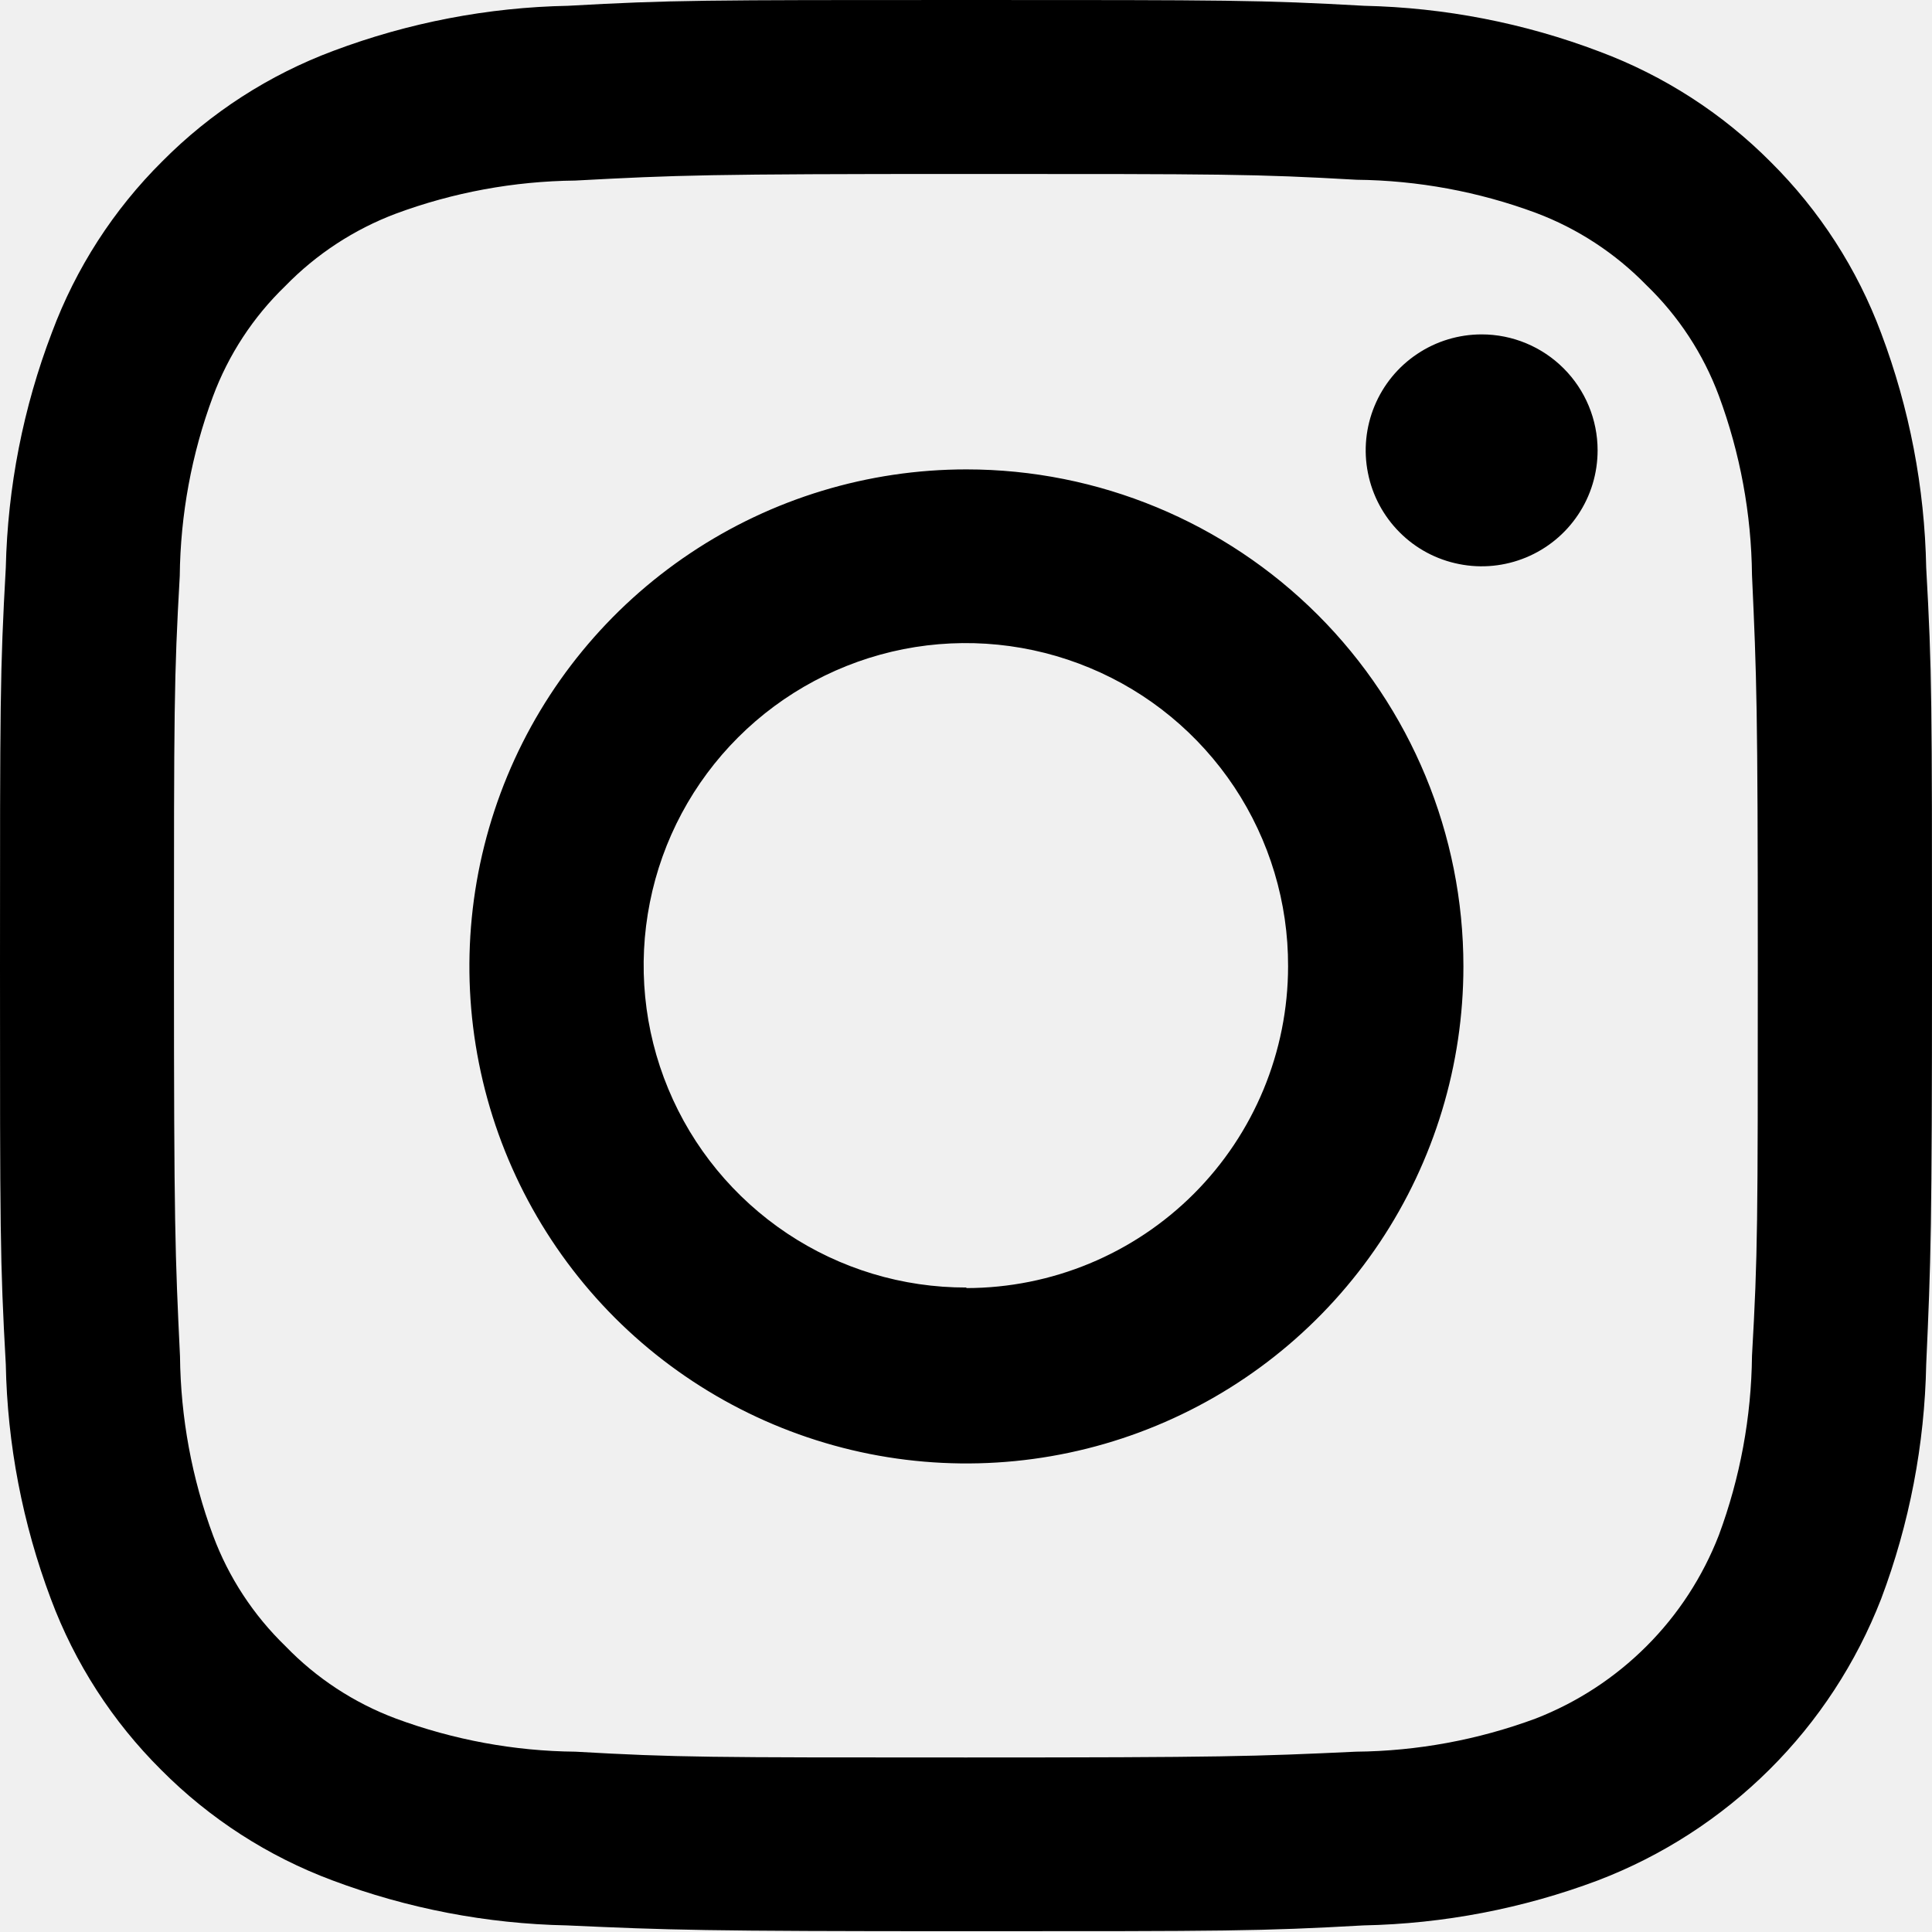
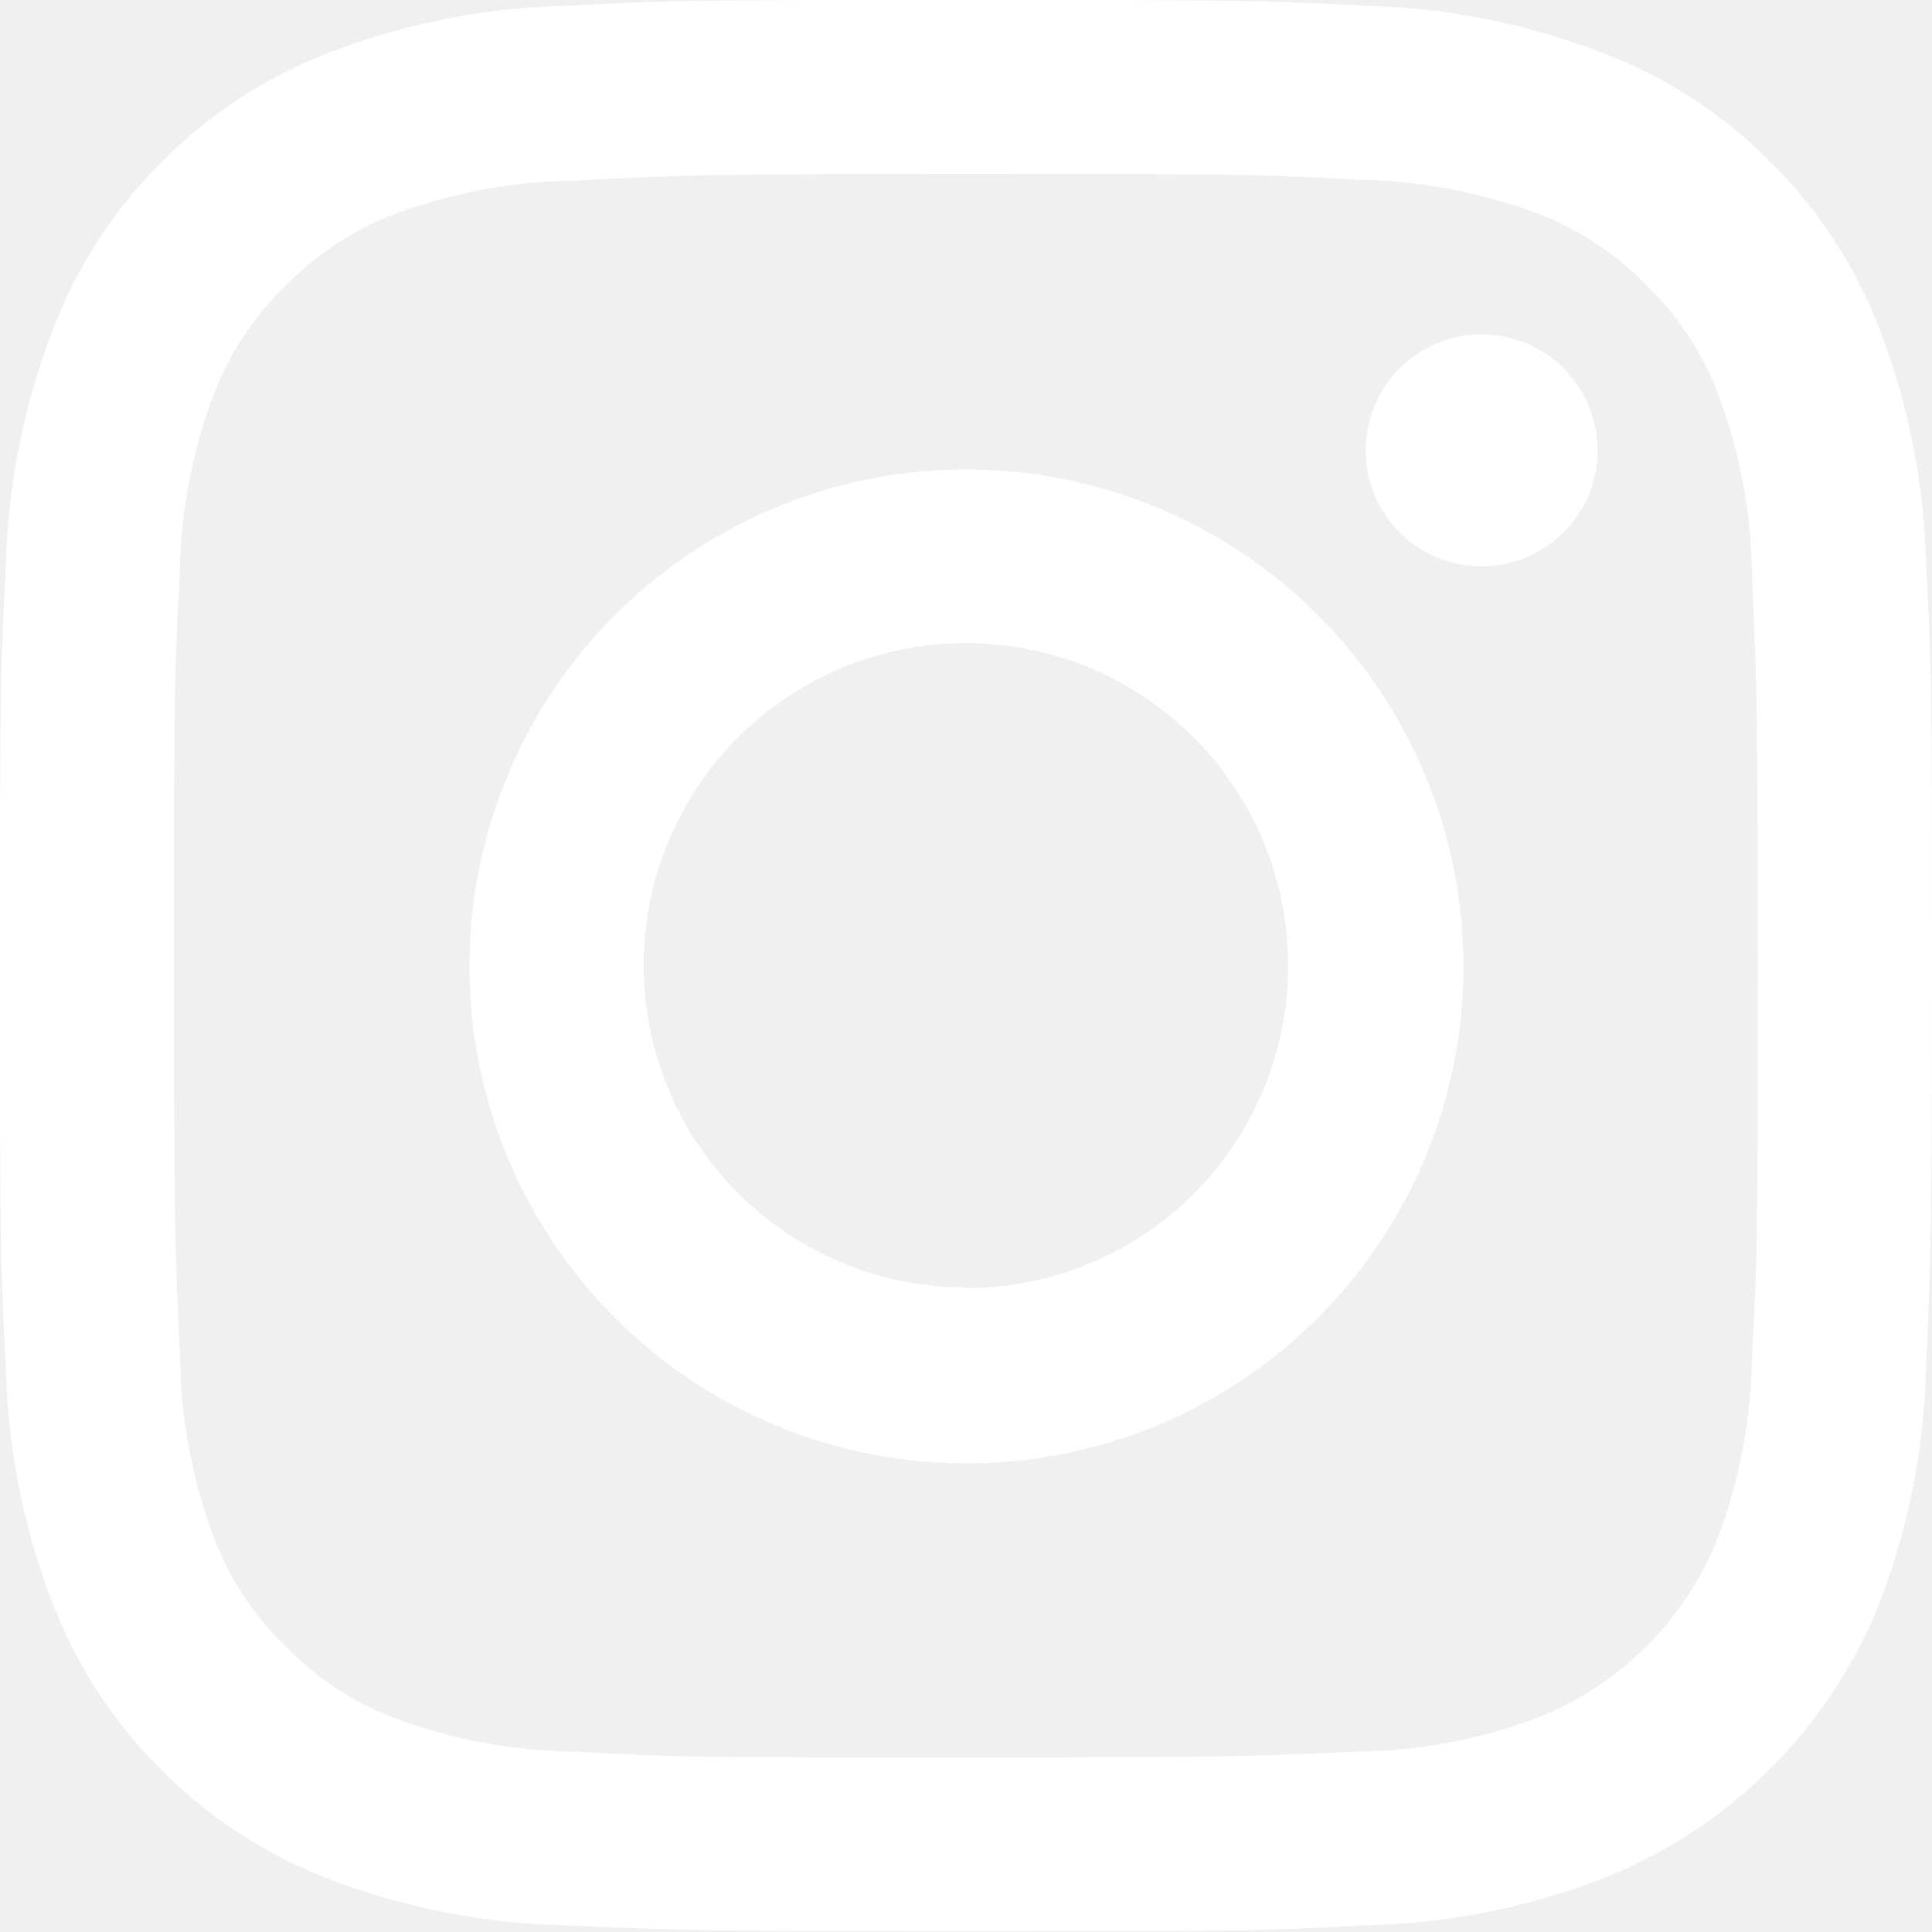
- <svg xmlns="http://www.w3.org/2000/svg" width="24" height="24" viewBox="0 0 24 24" fill="none">
-   <path d="M12.005 2.161C15.209 2.161 15.586 2.161 16.852 2.233C17.613 2.241 18.367 2.38 19.081 2.645C19.599 2.84 20.067 3.147 20.453 3.543C20.852 3.928 21.159 4.397 21.352 4.915C21.617 5.629 21.756 6.383 21.764 7.145C21.822 8.41 21.836 8.788 21.836 11.995C21.836 15.202 21.836 15.576 21.764 16.841C21.756 17.603 21.617 18.357 21.352 19.071C21.151 19.588 20.846 20.058 20.453 20.45C20.061 20.842 19.592 21.148 19.075 21.349C18.361 21.613 17.606 21.753 16.845 21.76C15.579 21.819 15.202 21.832 11.998 21.832C8.795 21.832 8.414 21.832 7.148 21.76C6.387 21.753 5.633 21.613 4.919 21.349C4.4 21.155 3.931 20.848 3.547 20.45C3.149 20.065 2.841 19.596 2.648 19.078C2.383 18.364 2.244 17.61 2.236 16.848C2.175 15.583 2.161 15.205 2.161 12.005C2.161 8.805 2.161 8.421 2.233 7.155C2.241 6.394 2.38 5.639 2.645 4.926C2.838 4.407 3.145 3.938 3.543 3.554C3.929 3.157 4.398 2.85 4.915 2.655C5.629 2.39 6.383 2.251 7.145 2.243C8.417 2.175 8.795 2.161 12.005 2.161ZM12.005 0C8.743 0 8.335 0 7.056 0.072C6.06 0.091 5.075 0.281 4.143 0.631C3.344 0.929 2.618 1.397 2.017 2.003C1.411 2.604 0.943 3.33 0.645 4.13C0.288 5.064 0.095 6.052 0.072 7.052C0 8.332 0 8.74 0 12.005C0 15.271 0 15.668 0.072 16.948C0.091 17.943 0.281 18.928 0.631 19.86C0.929 20.66 1.397 21.385 2.003 21.987C2.604 22.592 3.33 23.061 4.13 23.359C5.062 23.709 6.046 23.898 7.042 23.918C8.321 23.976 8.729 23.99 11.991 23.99C15.253 23.99 15.658 23.99 16.938 23.918C17.933 23.898 18.918 23.709 19.85 23.359C20.648 23.054 21.374 22.585 21.98 21.983C22.587 21.38 23.059 20.657 23.369 19.86C23.72 18.928 23.909 17.943 23.928 16.948C23.986 15.668 24 15.26 24 12.002C24 8.743 24 8.332 23.928 7.052C23.909 6.057 23.72 5.072 23.369 4.14C23.071 3.34 22.603 2.615 21.997 2.013C21.396 1.408 20.67 0.94 19.87 0.641C18.936 0.286 17.947 0.094 16.948 0.072C15.668 0 15.26 0 12.005 0ZM12.005 5.831C10.784 5.831 9.59 6.193 8.575 6.872C7.56 7.55 6.768 8.514 6.301 9.642C5.834 10.771 5.711 12.012 5.95 13.21C6.188 14.407 6.776 15.507 7.639 16.371C8.503 17.234 9.603 17.822 10.801 18.061C11.998 18.299 13.24 18.177 14.368 17.709C15.496 17.242 16.46 16.451 17.139 15.435C17.817 14.42 18.179 13.226 18.179 12.005C18.179 10.368 17.529 8.797 16.371 7.639C15.213 6.482 13.643 5.831 12.005 5.831ZM12.005 15.994C11.213 15.996 10.438 15.762 9.778 15.322C9.119 14.882 8.604 14.257 8.301 13.525C7.997 12.793 7.918 11.987 8.073 11.21C8.227 10.432 8.609 9.719 9.17 9.159C9.731 8.599 10.446 8.218 11.223 8.064C12.001 7.911 12.806 7.992 13.538 8.297C14.27 8.601 14.894 9.117 15.333 9.777C15.771 10.437 16.004 11.213 16.001 12.005C16 13.065 15.579 14.081 14.83 14.83C14.081 15.579 13.065 16 12.005 16.001V15.994ZM19.846 5.594C19.846 5.879 19.762 6.158 19.603 6.395C19.445 6.632 19.22 6.816 18.957 6.925C18.694 7.034 18.404 7.063 18.125 7.007C17.845 6.952 17.588 6.815 17.387 6.613C17.186 6.412 17.048 6.155 16.993 5.875C16.937 5.596 16.966 5.306 17.075 5.043C17.184 4.78 17.368 4.555 17.605 4.397C17.842 4.238 18.121 4.154 18.406 4.154C18.788 4.154 19.154 4.306 19.424 4.576C19.694 4.846 19.846 5.212 19.846 5.594Z" fill="black" />
+ <svg xmlns="http://www.w3.org/2000/svg" width="12" height="12" viewBox="0 0 12 12" fill="none">
+   <path d="M6.003 1.08C7.604 1.08 7.793 1.08 8.426 1.116C8.807 1.12 9.184 1.19 9.541 1.322C9.8 1.42 10.034 1.573 10.227 1.772C10.426 1.964 10.579 2.198 10.676 2.458C10.808 2.815 10.878 3.192 10.882 3.572C10.911 4.205 10.918 4.394 10.918 5.997C10.918 7.601 10.918 7.788 10.882 8.421C10.878 8.801 10.808 9.179 10.676 9.536C10.576 9.794 10.423 10.029 10.227 10.225C10.031 10.421 9.796 10.574 9.537 10.674C9.18 10.807 8.803 10.876 8.422 10.88C7.79 10.909 7.601 10.916 5.999 10.916C4.397 10.916 4.207 10.916 3.574 10.88C3.193 10.876 2.816 10.807 2.459 10.674C2.2 10.578 1.966 10.424 1.773 10.225C1.574 10.033 1.421 9.798 1.324 9.539C1.192 9.182 1.122 8.805 1.118 8.424C1.087 7.791 1.08 7.603 1.08 6.003C1.08 4.402 1.08 4.21 1.116 3.578C1.12 3.197 1.19 2.82 1.322 2.463C1.419 2.203 1.573 1.969 1.772 1.777C1.965 1.578 2.199 1.425 2.458 1.327C2.815 1.195 3.192 1.125 3.572 1.122C4.209 1.087 4.397 1.08 6.003 1.08ZM6.003 0C4.372 0 4.168 0 3.528 0.036C3.03 0.046 2.538 0.14 2.072 0.316C1.672 0.465 1.309 0.699 1.008 1.002C0.706 1.302 0.471 1.665 0.322 2.065C0.144 2.532 0.047 3.026 0.036 3.526C0 4.166 0 4.37 0 6.003C0 7.635 0 7.834 0.036 8.474C0.046 8.972 0.14 9.464 0.316 9.93C0.465 10.33 0.699 10.693 1.002 10.993C1.302 11.296 1.665 11.53 2.065 11.679C2.531 11.855 3.023 11.949 3.521 11.959C4.161 11.988 4.365 11.995 5.996 11.995C7.627 11.995 7.829 11.995 8.469 11.959C8.966 11.949 9.459 11.855 9.925 11.679C10.324 11.527 10.687 11.293 10.99 10.991C11.293 10.69 11.53 10.328 11.684 9.93C11.86 9.464 11.954 8.972 11.964 8.474C11.993 7.834 12 7.63 12 6.001C12 4.372 12 4.166 11.964 3.526C11.954 3.028 11.86 2.536 11.684 2.07C11.535 1.67 11.301 1.307 10.998 1.007C10.698 0.704 10.335 0.47 9.935 0.321C9.468 0.143 8.974 0.047 8.474 0.036C7.834 0 7.63 0 6.003 0ZM6.003 2.916C5.392 2.916 4.795 3.097 4.288 3.436C3.78 3.775 3.384 4.257 3.151 4.821C2.917 5.385 2.856 6.006 2.975 6.605C3.094 7.204 3.388 7.754 3.82 8.185C4.251 8.617 4.801 8.911 5.4 9.03C5.999 9.149 6.62 9.088 7.184 8.855C7.748 8.621 8.23 8.225 8.569 7.718C8.909 7.21 9.09 6.613 9.09 6.003C9.09 5.184 8.764 4.399 8.185 3.82C7.607 3.241 6.821 2.916 6.003 2.916ZM6.003 7.997C5.606 7.998 5.219 7.881 4.889 7.661C4.559 7.441 4.302 7.128 4.15 6.762C3.999 6.396 3.959 5.993 4.036 5.605C4.114 5.216 4.305 4.859 4.585 4.579C4.866 4.299 5.223 4.109 5.612 4.032C6 3.955 6.403 3.996 6.769 4.148C7.135 4.301 7.447 4.558 7.666 4.888C7.886 5.219 8.002 5.606 8.001 6.003C8 6.532 7.789 7.04 7.415 7.415C7.04 7.789 6.532 8 6.003 8.001V7.997ZM9.923 2.797C9.923 2.94 9.881 3.079 9.802 3.197C9.723 3.316 9.61 3.408 9.478 3.463C9.347 3.517 9.202 3.531 9.062 3.504C8.923 3.476 8.794 3.407 8.693 3.307C8.593 3.206 8.524 3.077 8.496 2.938C8.469 2.798 8.483 2.653 8.537 2.522C8.592 2.39 8.684 2.277 8.803 2.198C8.921 2.119 9.06 2.077 9.203 2.077C9.394 2.077 9.577 2.153 9.712 2.288C9.847 2.423 9.923 2.606 9.923 2.797Z" fill="white" />
</svg>
